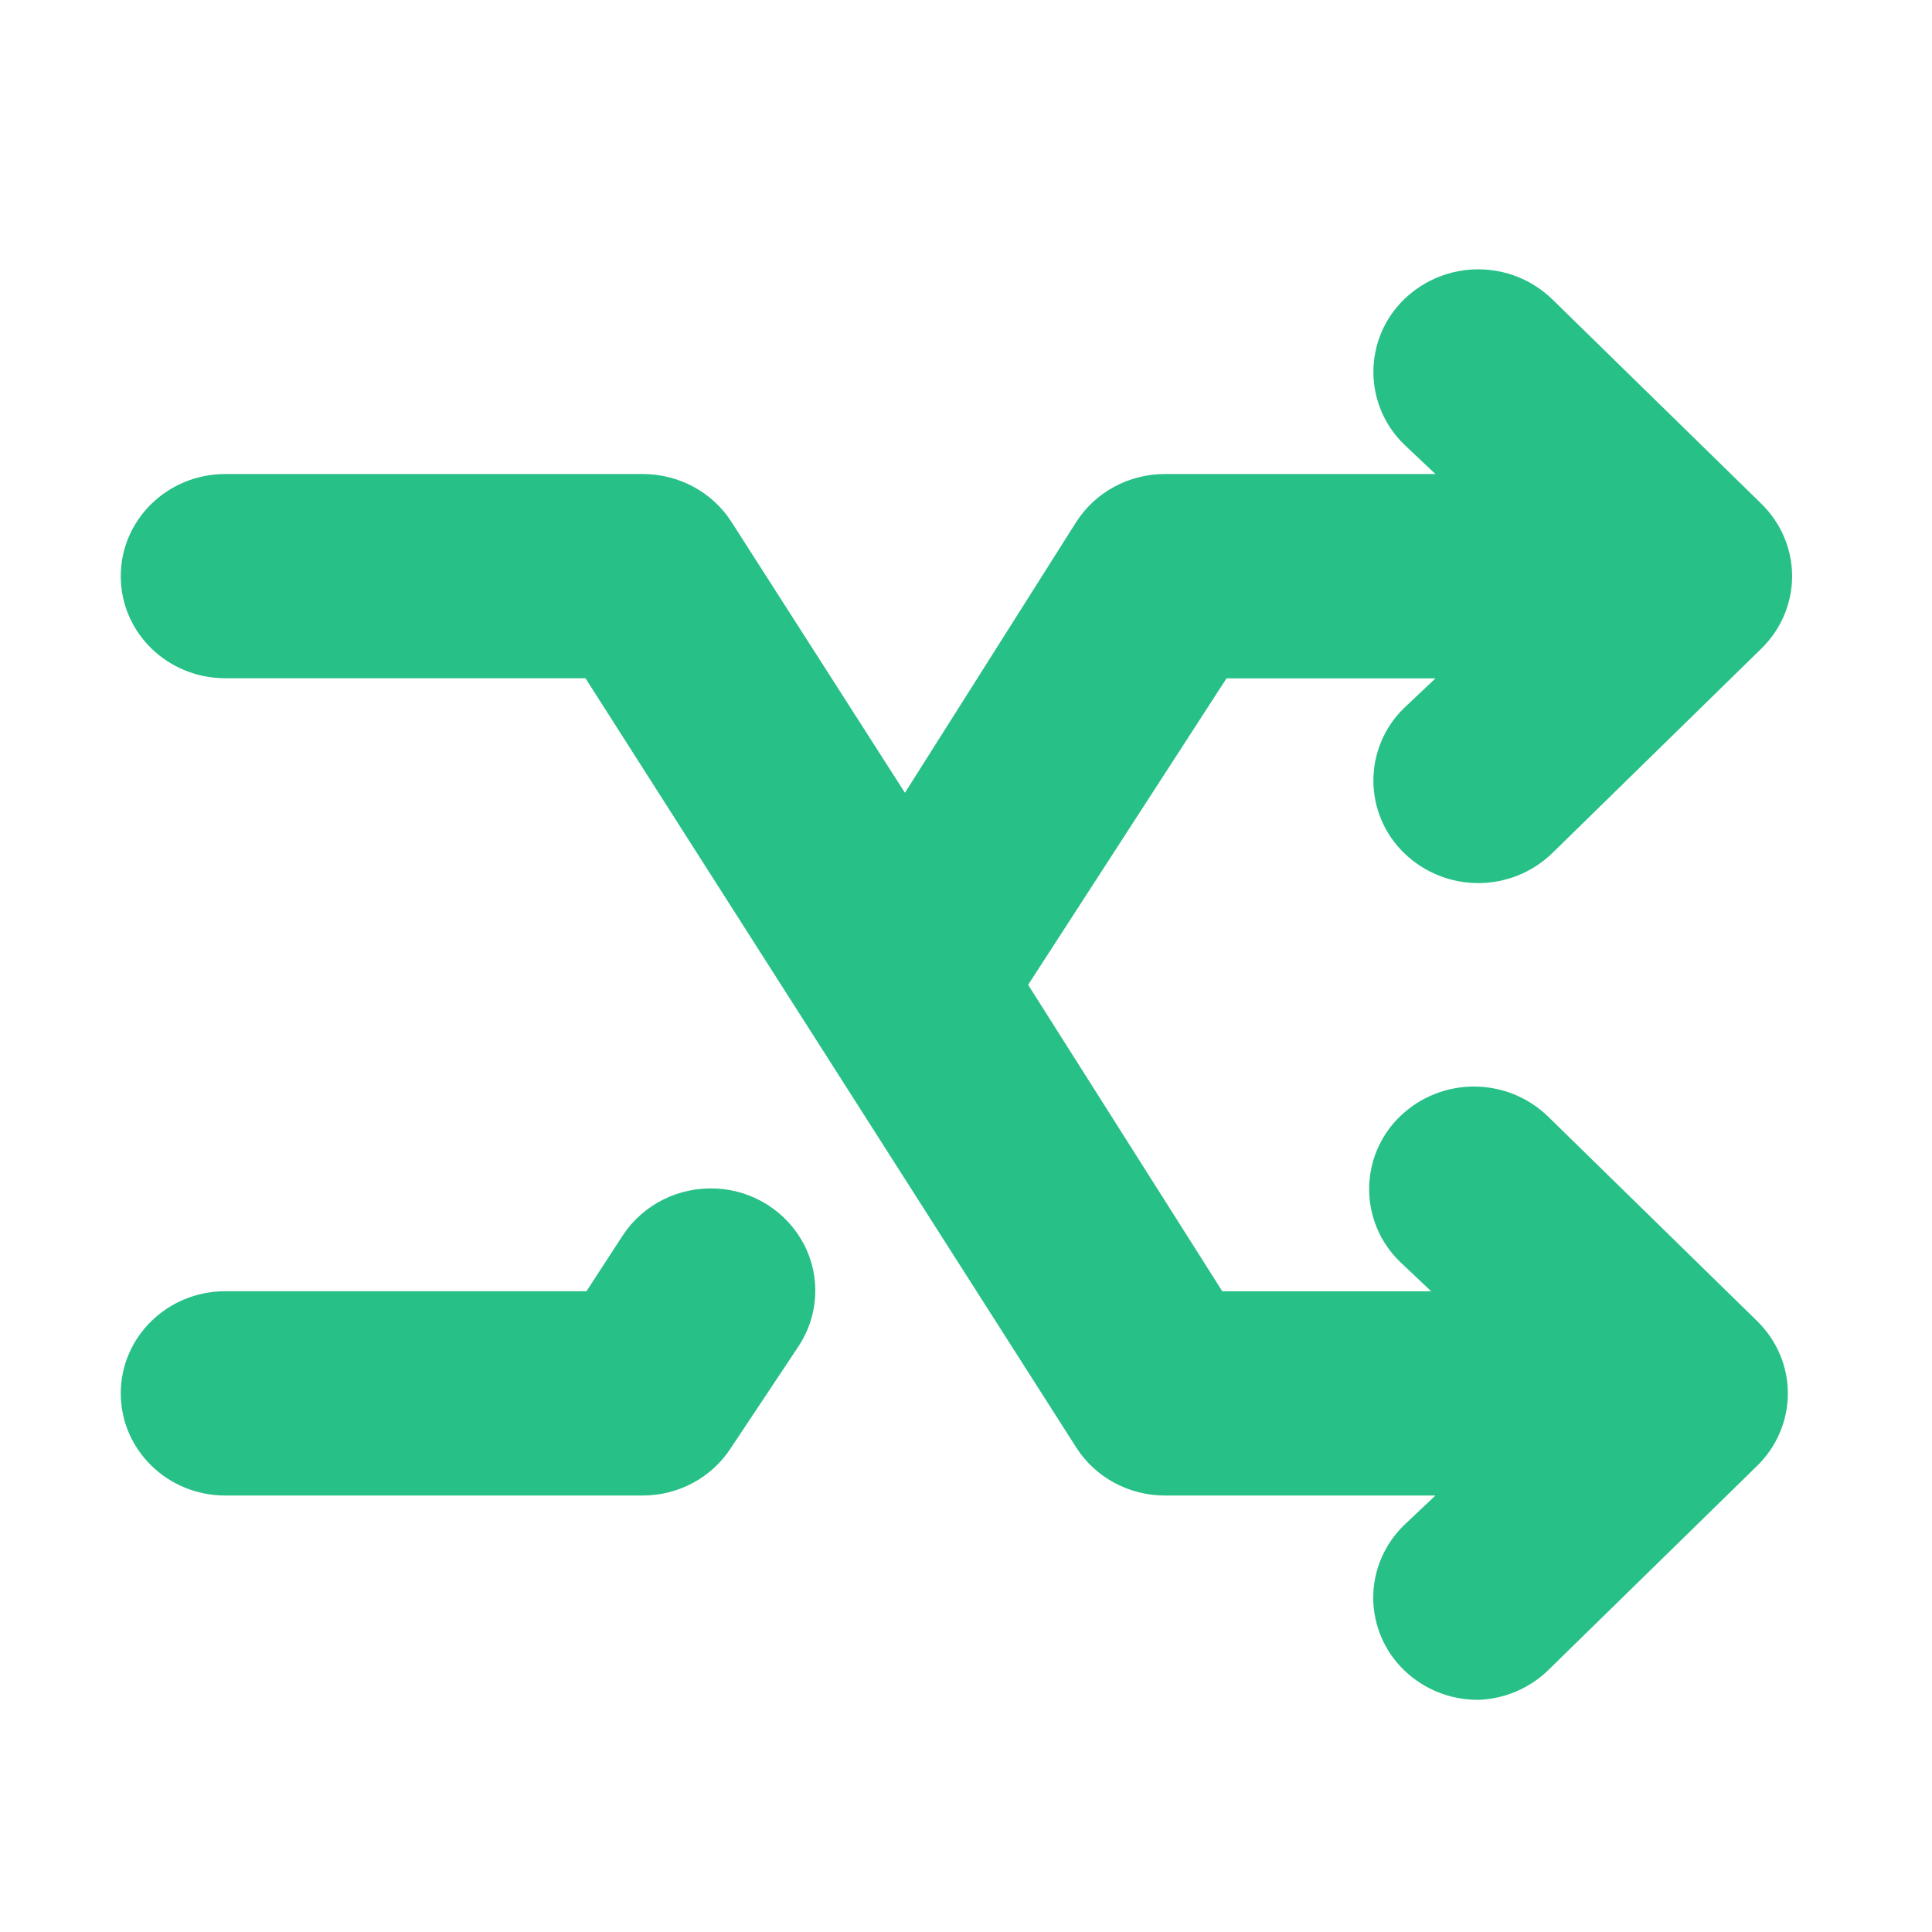
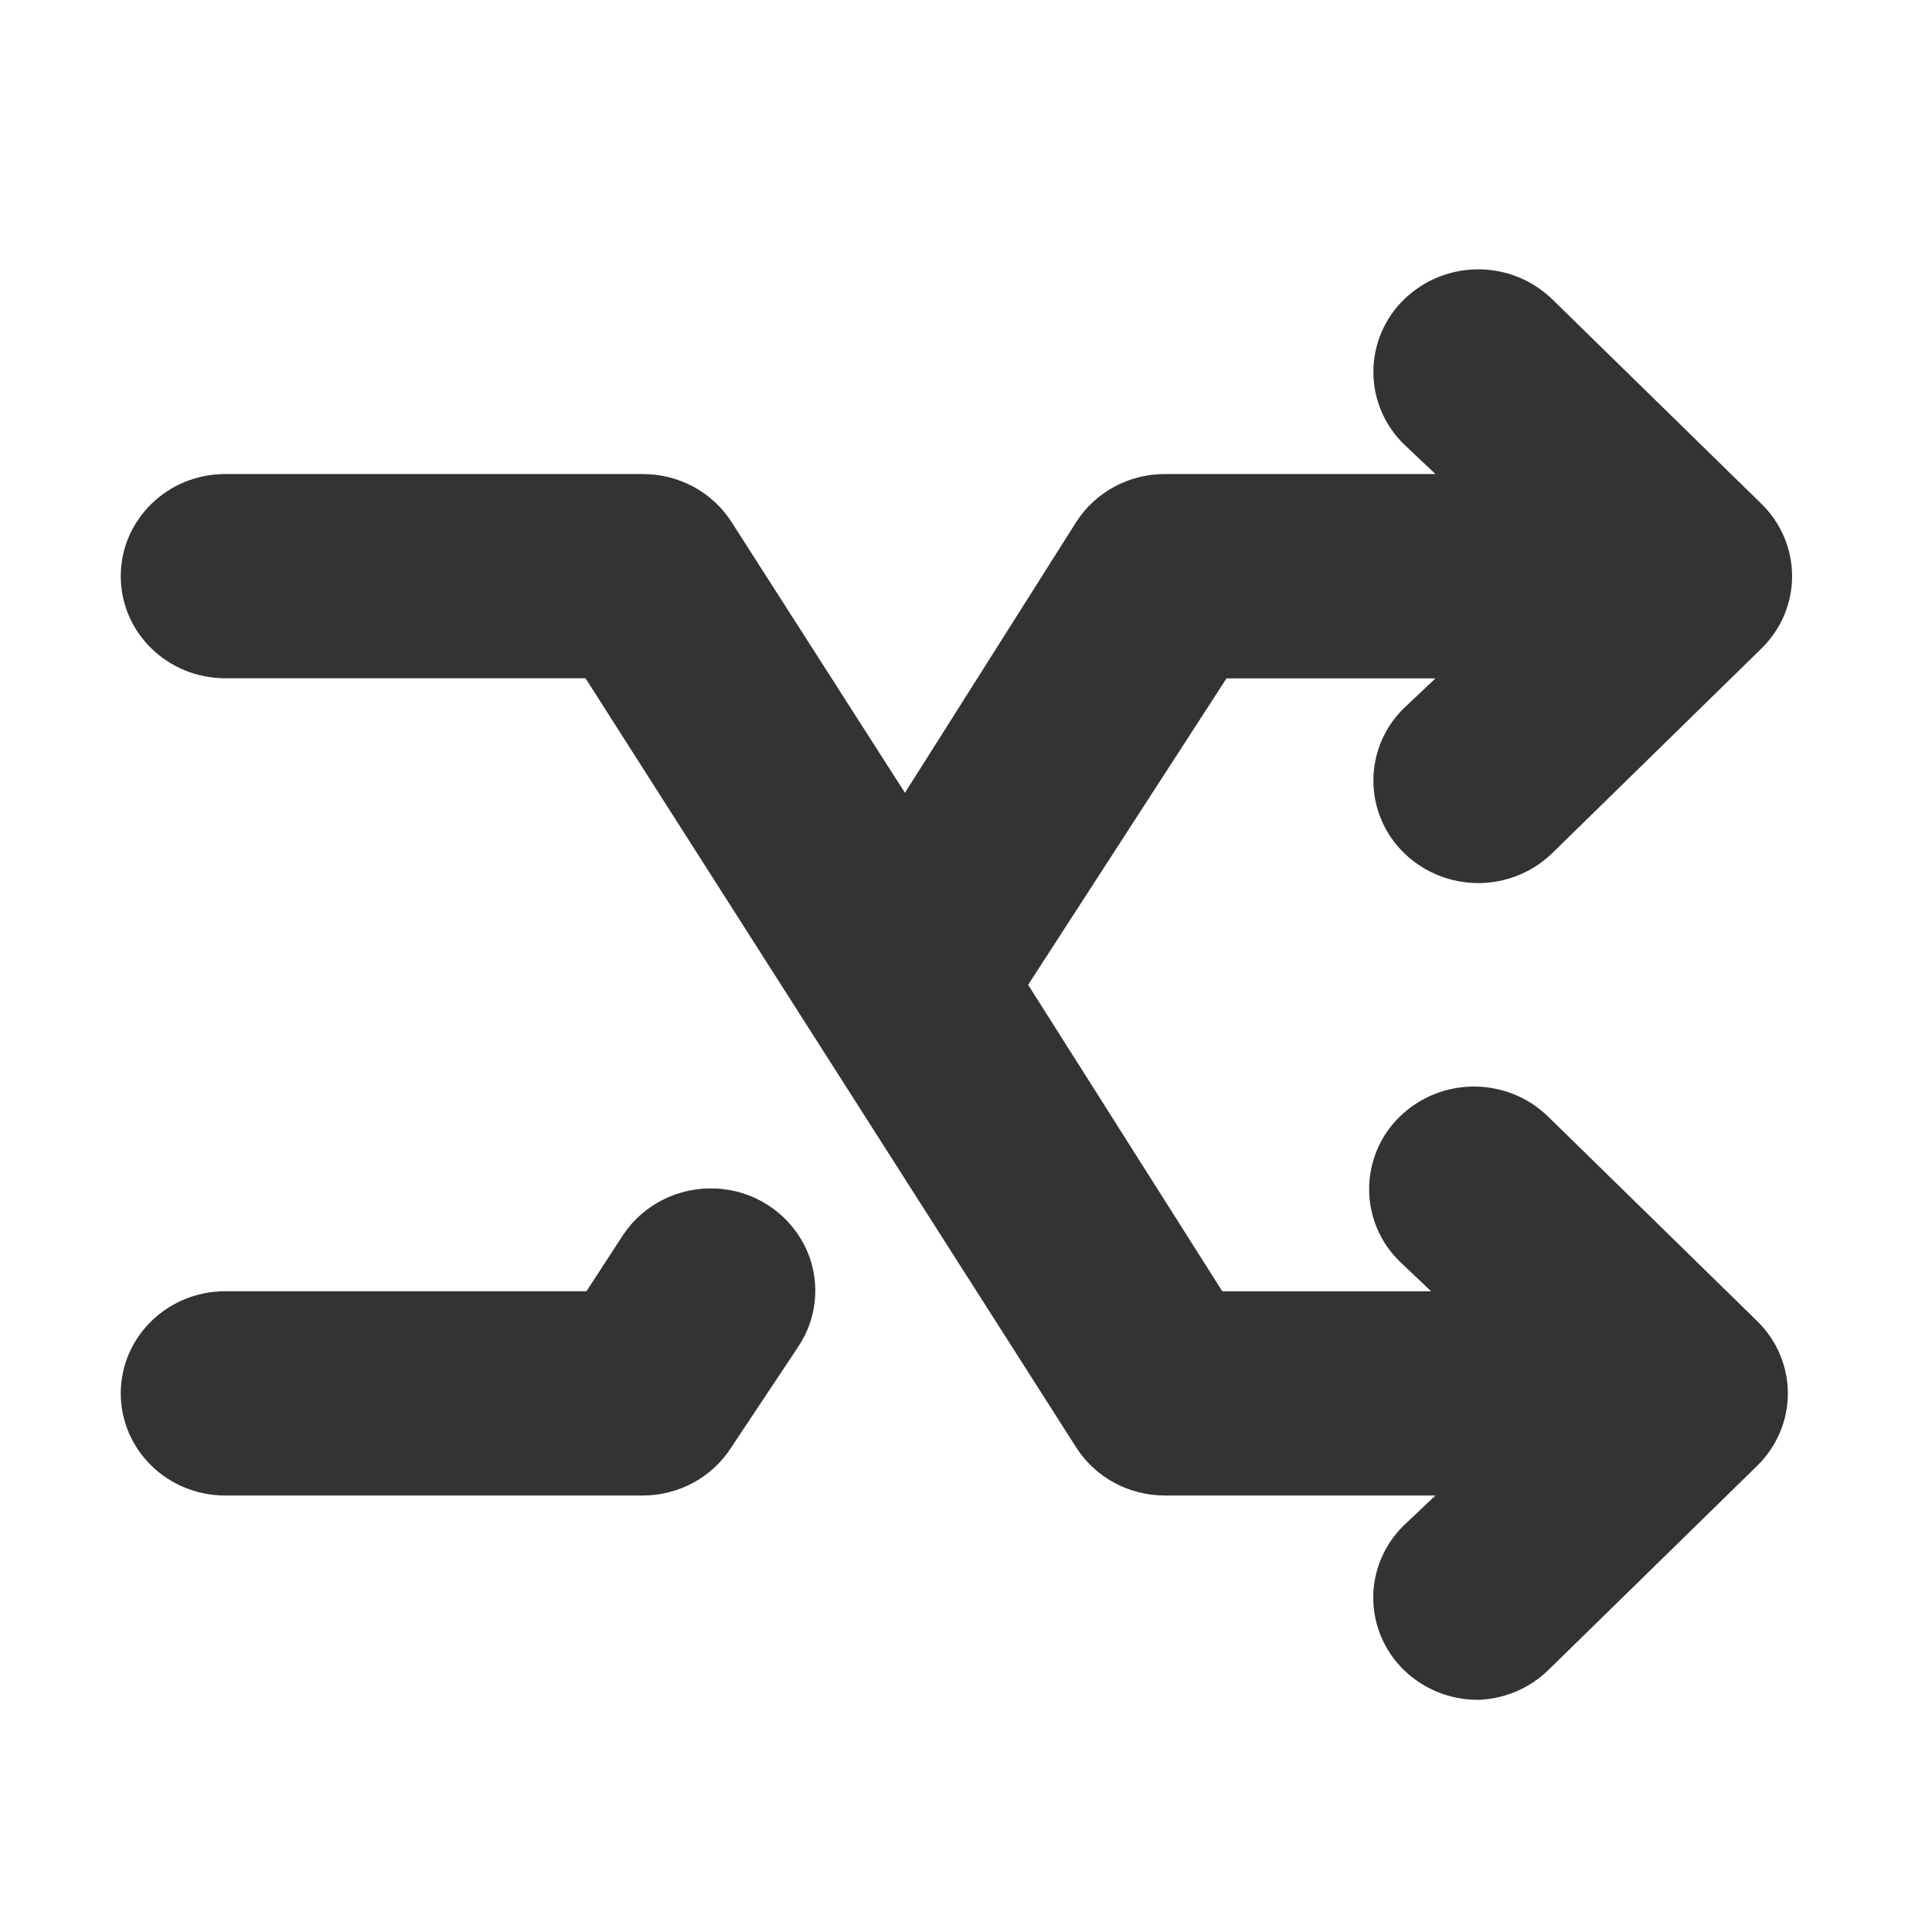
<svg xmlns="http://www.w3.org/2000/svg" viewBox="0 0 1210 1024" width="200" height="200">
-   <path d="M925.804 971.578a66.153 66.153 0 01-46.43-18.545 63.273 63.273 0 01-19.33-45.426c0-17.062 6.981-33.425 19.33-45.425l19.637-18.546H729.615c-22.604 0-43.637-11.345-55.593-30.109L366.69 331.782h-225.6c-36.218 0-65.455-28.582-65.455-63.927 0-35.346 29.28-63.971 65.411-63.971h261.6c22.56 0 43.593 11.345 55.55 30.109L566.763 403.52l107.258-169.57c12-18.765 32.989-30.11 55.593-30.066H899.01l-19.636-18.546a63.273 63.273 0 010-90.85 66.72 66.72 0 0192.858 0l130.822 127.941c12.349 12.044 19.33 28.364 19.33 45.426 0 17.061-6.981 33.425-19.33 45.425L972.233 441.265a66.72 66.72 0 01-92.858 0 63.273 63.273 0 010-90.85l19.636-18.546H768.145L643.913 523.782l121.614 191.956H896.35l-19.636-18.589a63.273 63.273 0 010-90.85 66.72 66.72 0 0192.858 0l130.822 127.985c12.349 12 19.33 28.363 19.33 45.381 0 17.106-6.981 33.426-19.33 45.47L969.57 953.076c-11.695 11.346-27.316 17.979-43.811 18.546zm-523.2-127.942H141.09c-36.218 0-65.455-28.669-65.455-63.97 0-35.346 29.28-63.971 65.411-63.971h226.255l22.909-35.215c12.742-19.2 34.953-30.284 58.342-29.105a65.585 65.585 0 0154.938 34.909 62.836 62.836 0 01-3.404 63.927l-42.545 63.97c-12 18.328-32.684 29.412-54.895 29.455z" fill="#27C087" />
+   <path d="M925.804 971.578a66.153 66.153 0 01-46.43-18.545 63.273 63.273 0 01-19.33-45.426c0-17.062 6.981-33.425 19.33-45.425l19.637-18.546H729.615c-22.604 0-43.637-11.345-55.593-30.109L366.69 331.782h-225.6c-36.218 0-65.455-28.582-65.455-63.927 0-35.346 29.28-63.971 65.411-63.971h261.6c22.56 0 43.593 11.345 55.55 30.109L566.763 403.52l107.258-169.57c12-18.765 32.989-30.11 55.593-30.066H899.01l-19.636-18.546a63.273 63.273 0 010-90.85 66.72 66.72 0 0192.858 0l130.822 127.941c12.349 12.044 19.33 28.364 19.33 45.426 0 17.061-6.981 33.425-19.33 45.425L972.233 441.265a66.72 66.72 0 01-92.858 0 63.273 63.273 0 010-90.85l19.636-18.546H768.145L643.913 523.782l121.614 191.956H896.35l-19.636-18.589a63.273 63.273 0 010-90.85 66.72 66.72 0 0192.858 0l130.822 127.985c12.349 12 19.33 28.363 19.33 45.381 0 17.106-6.981 33.426-19.33 45.47L969.57 953.076c-11.695 11.346-27.316 17.979-43.811 18.546zm-523.2-127.942H141.09c-36.218 0-65.455-28.669-65.455-63.97 0-35.346 29.28-63.971 65.411-63.971h226.255l22.909-35.215c12.742-19.2 34.953-30.284 58.342-29.105a65.585 65.585 0 0154.938 34.909 62.836 62.836 0 01-3.404 63.927l-42.545 63.97c-12 18.328-32.684 29.412-54.895 29.455z" fill="#333" />
</svg>
